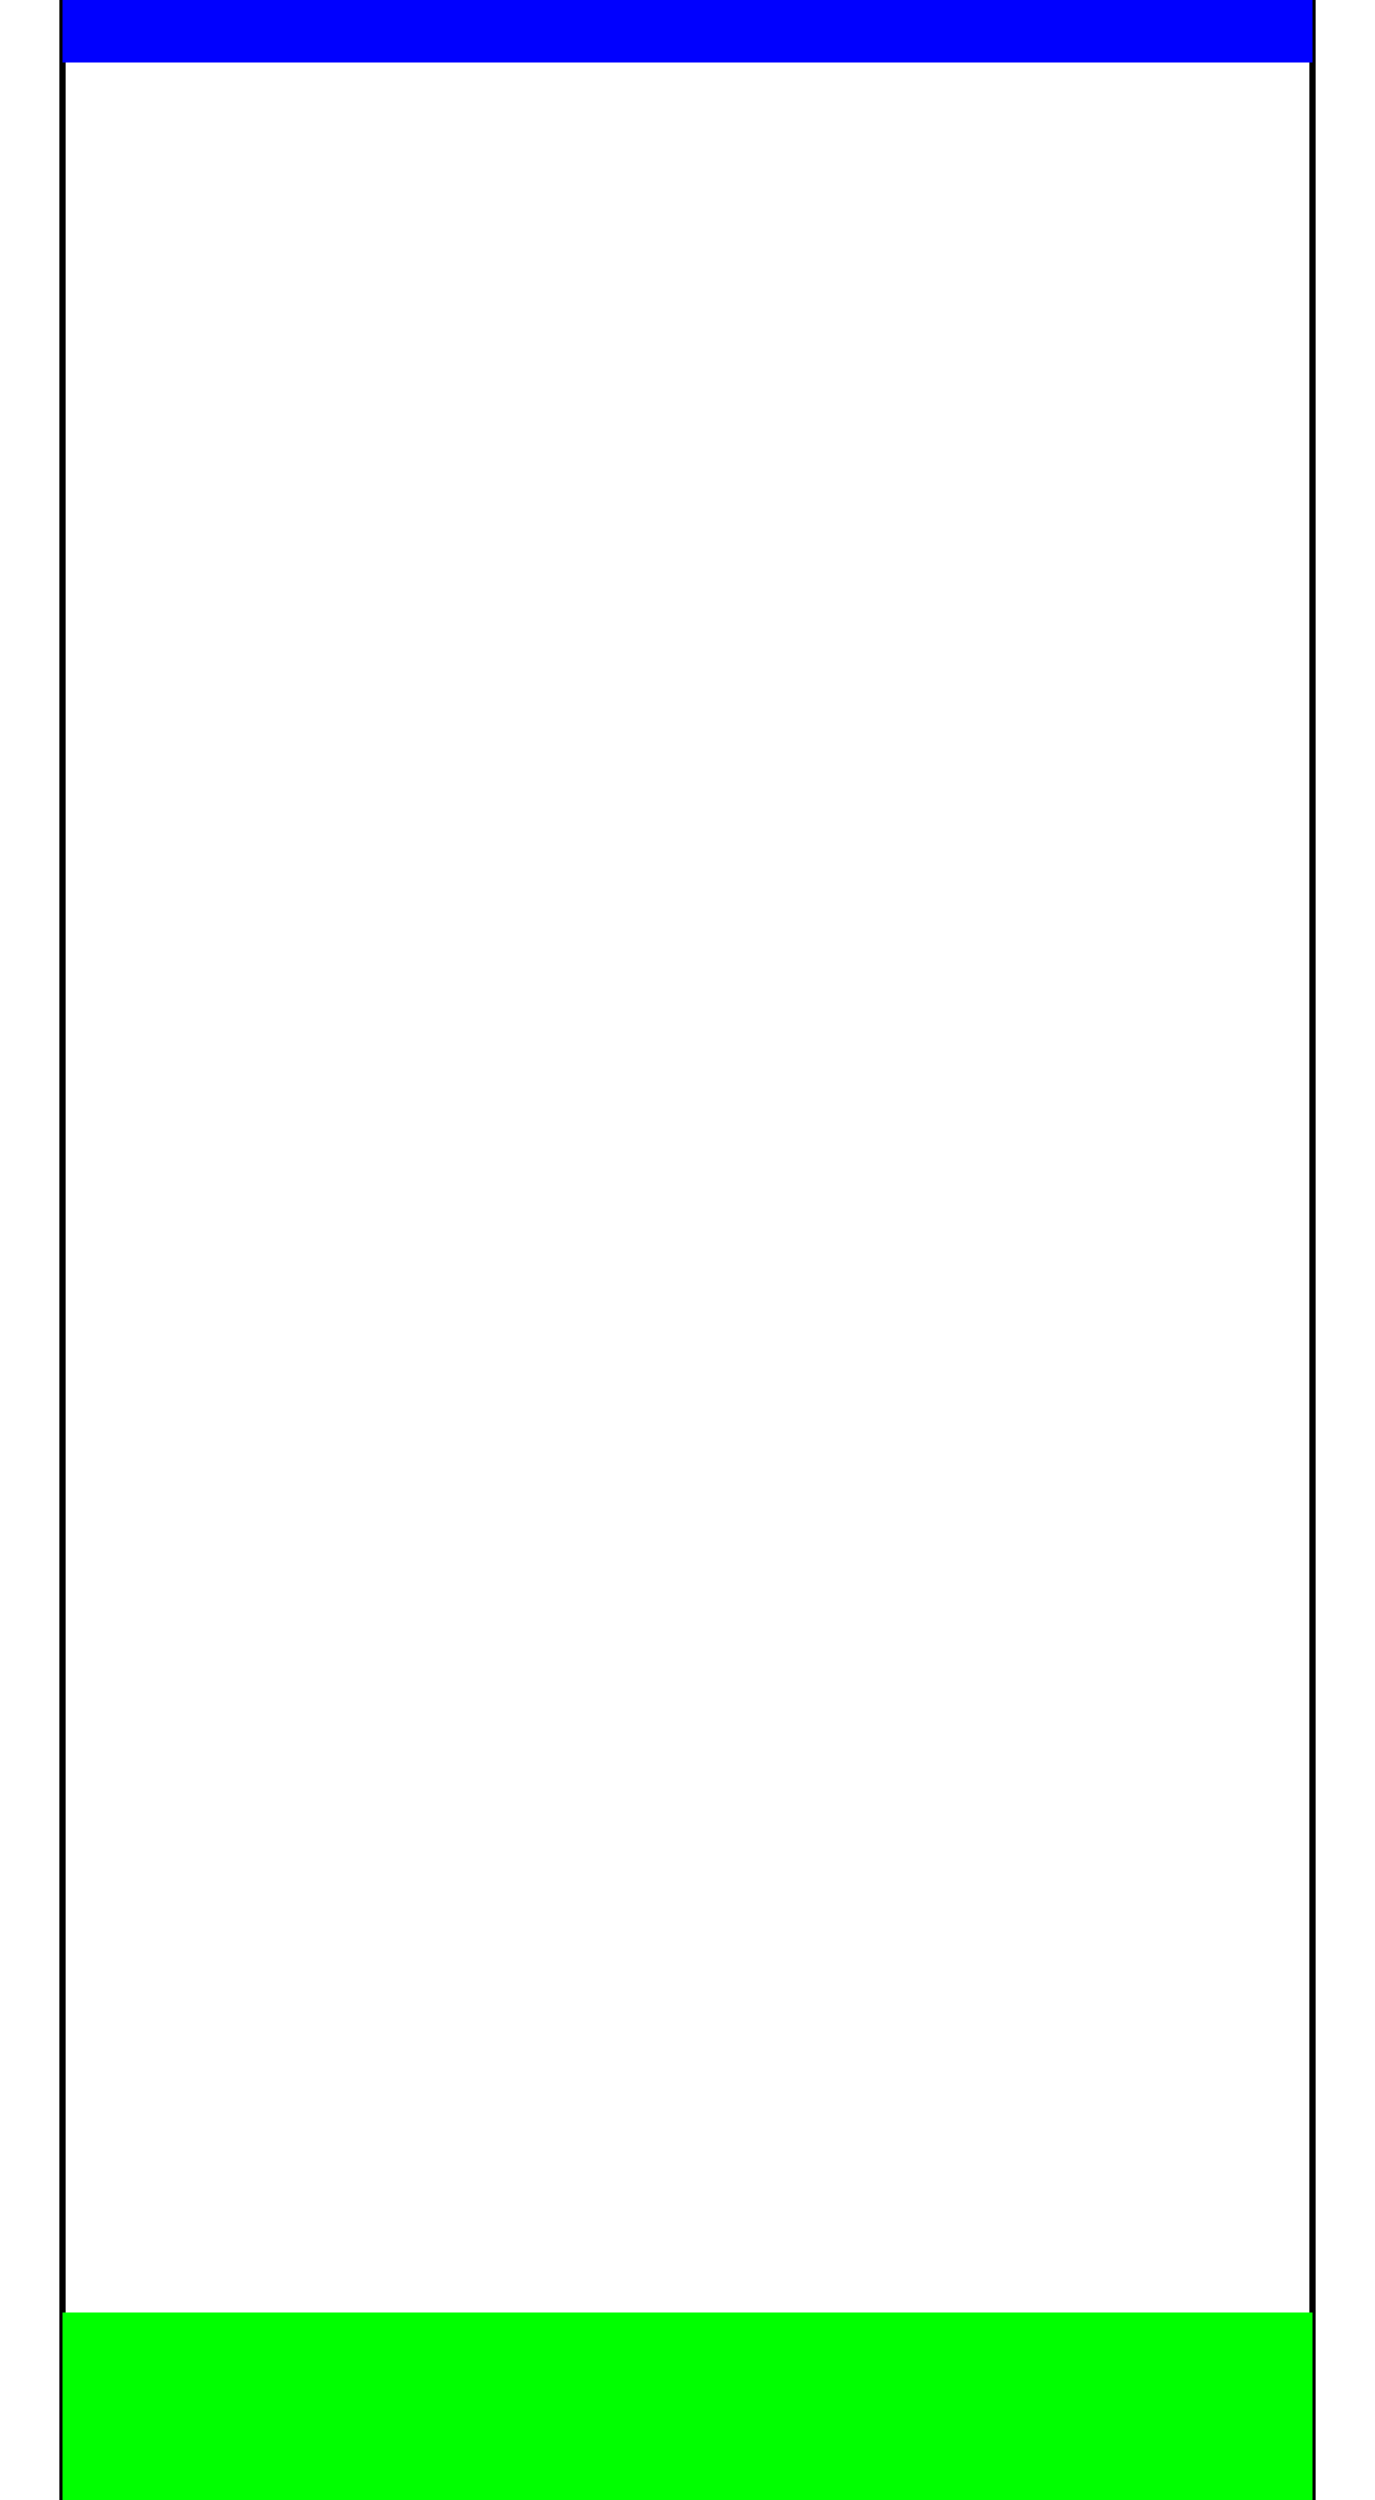
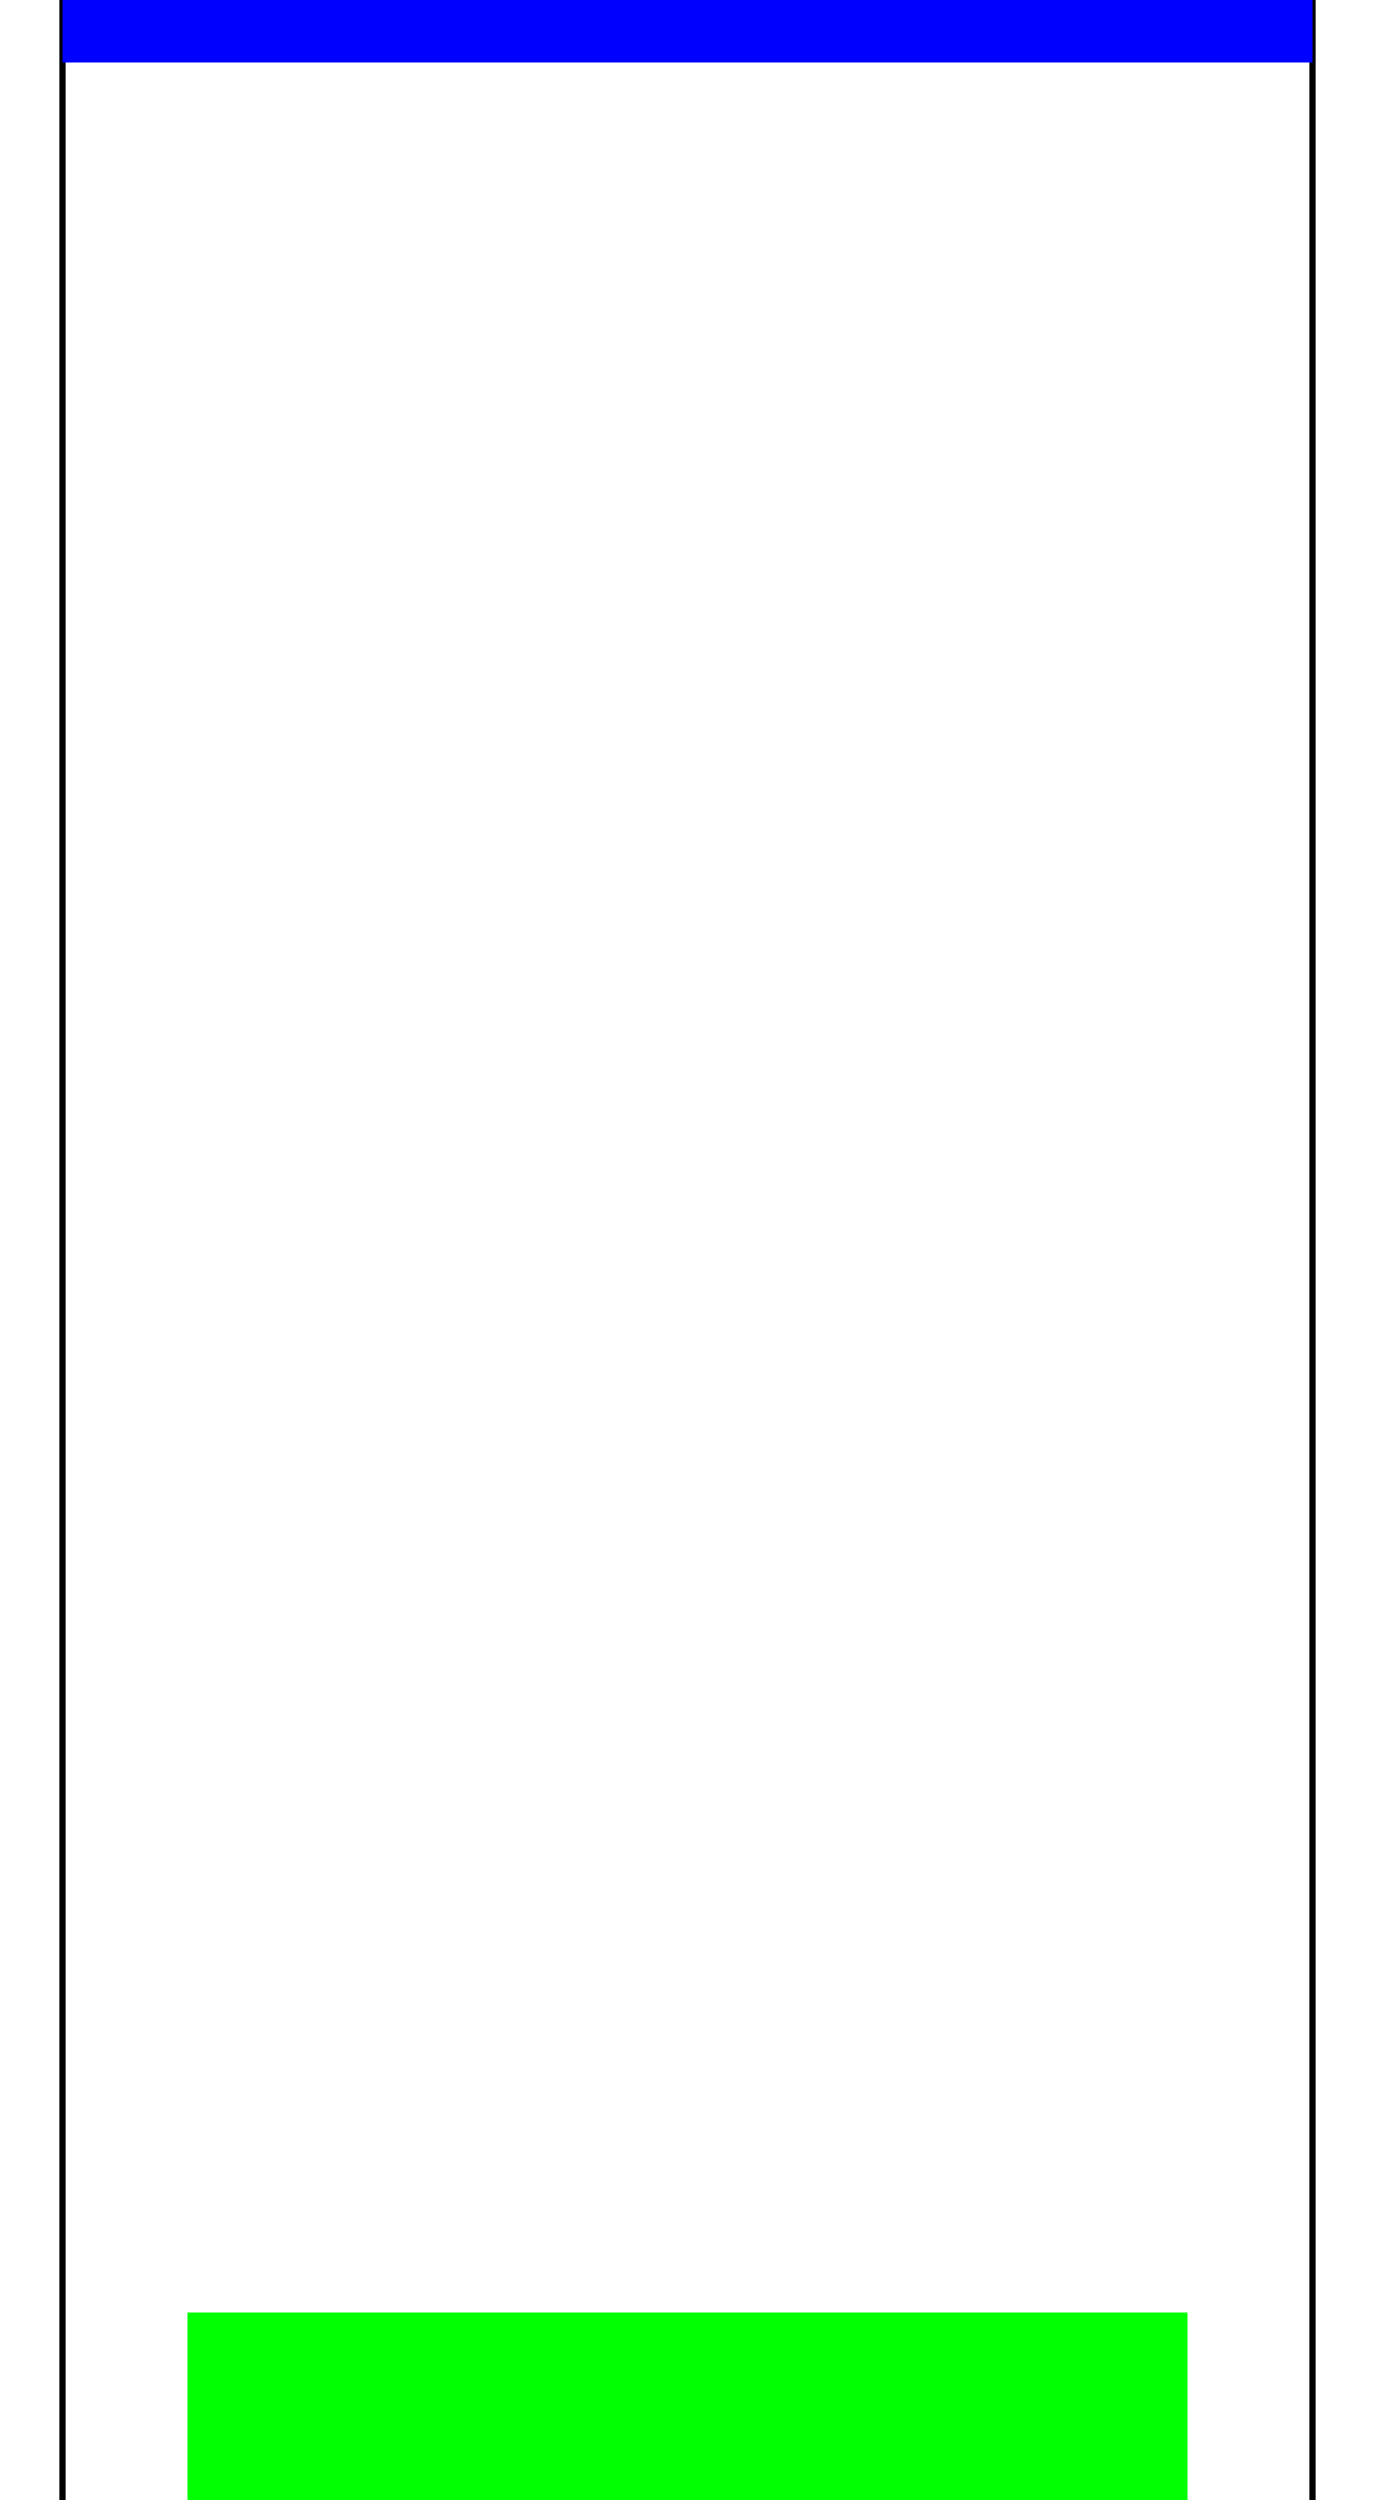
<svg height="400" width="220">
  <rect x="0" y="0" width="220" height="400" style="fill:white" />
  <line x1="10" y1="0" x2="10" y2="400" style="stroke:rgb(0,0,0)" x-csim-class="wall" />
  <line x1="210" y1="0" x2="210" y2="400" style="stroke:rgb(0,0,0)" x-csim-class="wall" />
-   <rect x="10" y="370" width="200" height="30" style="fill:rgb(0,255,0);" x-csim-class="spawn-area" x-csim-id="0" />
-   <rect x="10" y="0" width="200" height="10" style="fill:rgb(0,0,255);" x-csim-class="target-area" x-csim-last="true" />
+   <rect x="30" y="370" width="160" height="30" style="fill:rgb(0,255,0);" x-csim-class="spawn-area" x-csim-id="0" />
+   <rect x="10" y="0" width="200" height="10" style="fill:rgb(0,0,255);" x-csim-class="target-area" x-csim-id="0" x-csim-last="true" />
</svg>
